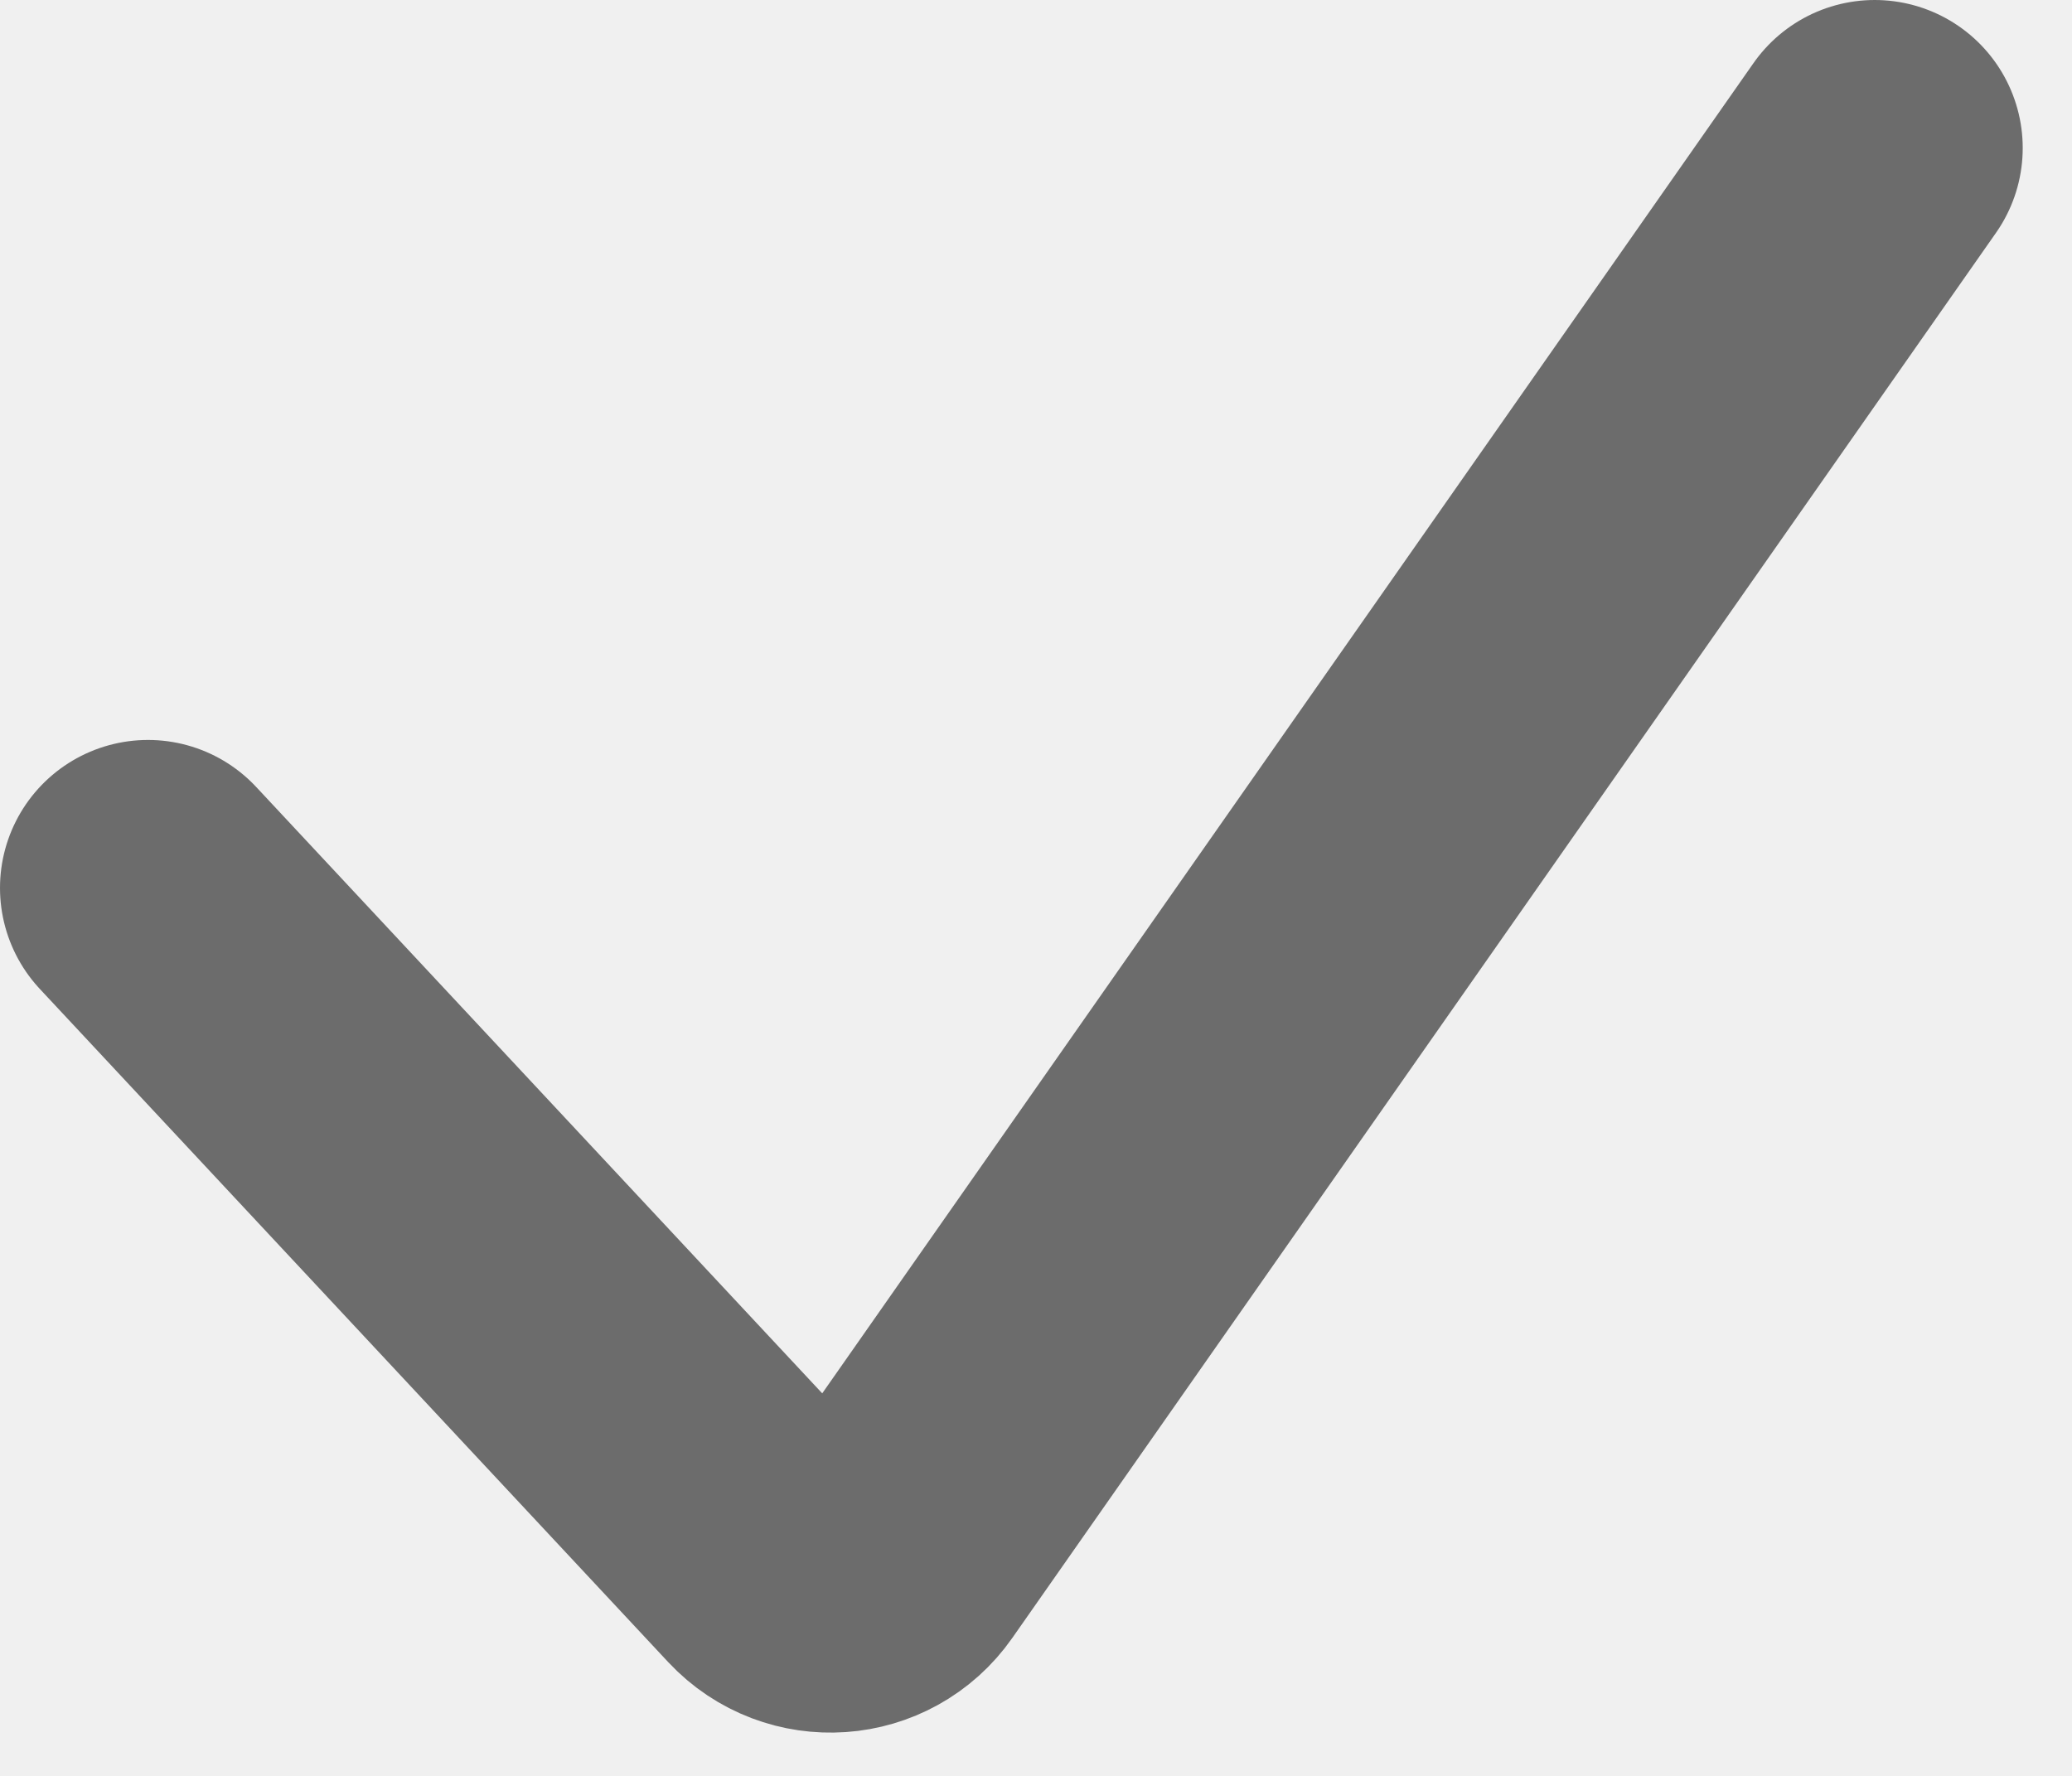
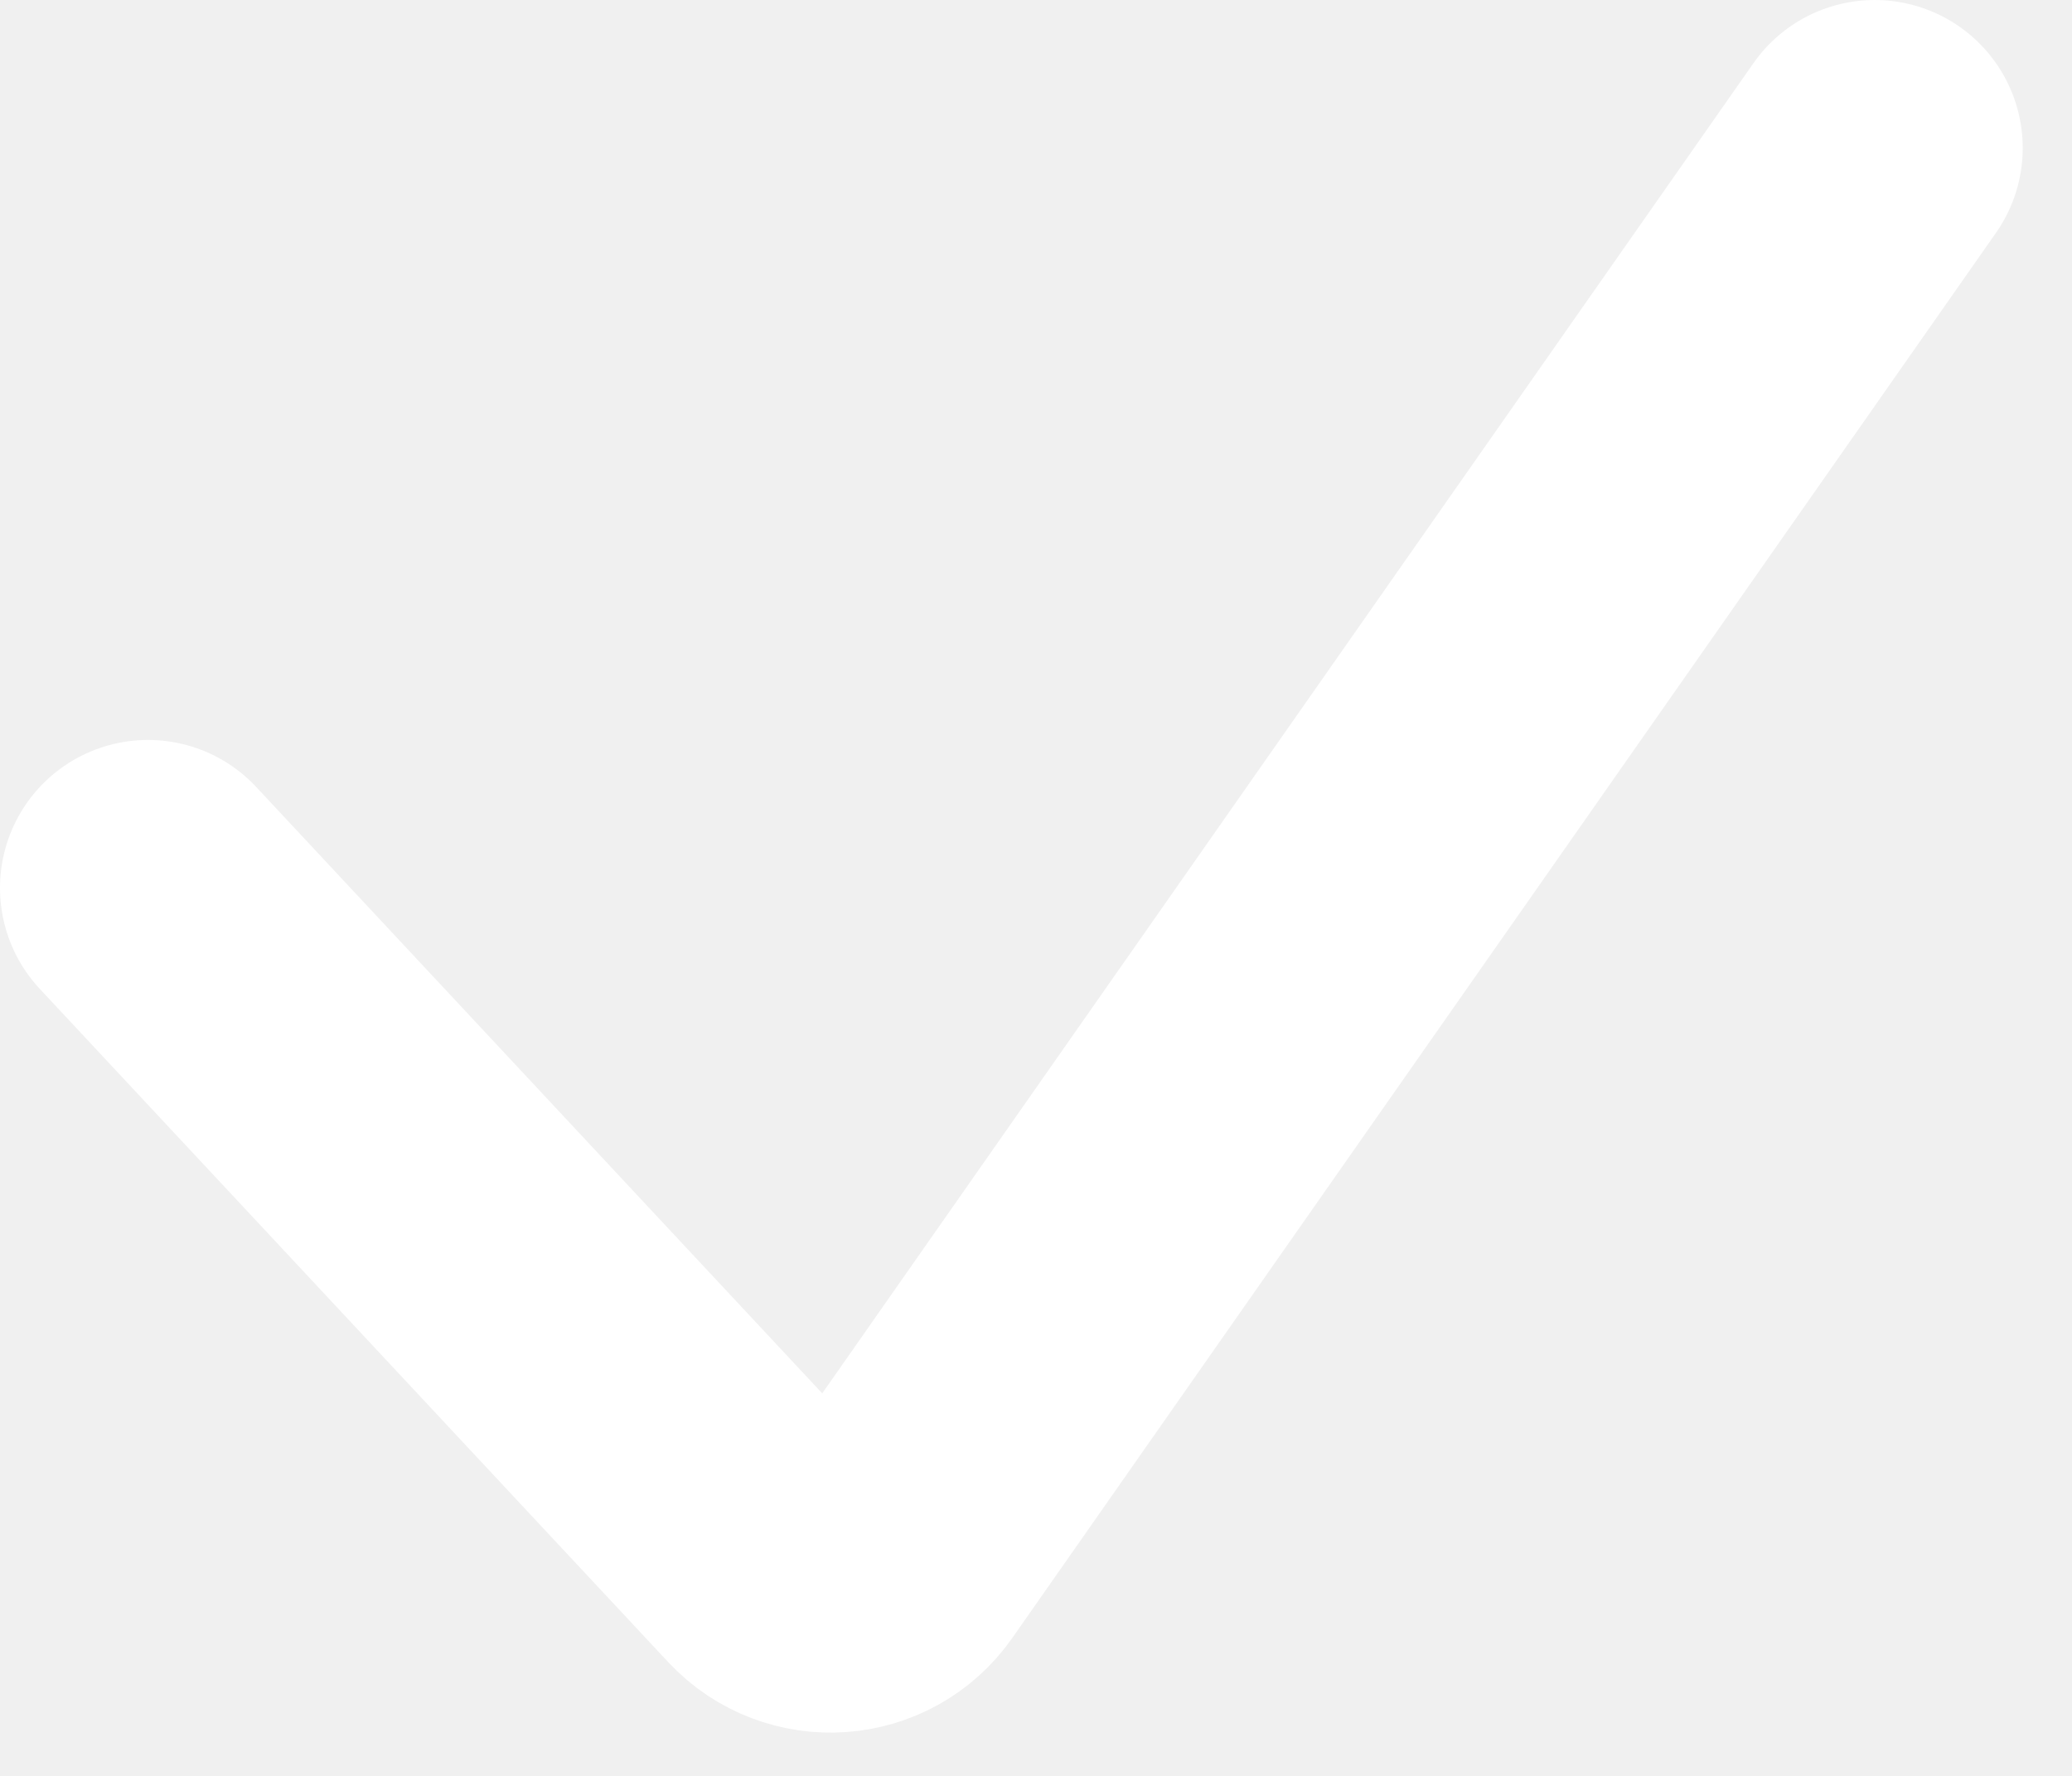
<svg xmlns="http://www.w3.org/2000/svg" width="14" height="12" viewBox="0 0 14 12" fill="none">
-   <path d="M1 6L5.246 10.549C5.463 10.781 5.839 10.755 6.021 10.494L12.667 1" stroke="black" stroke-opacity="0.55" stroke-width="2" stroke-linecap="round" />
+   <path d="M1 6L5.246 10.549C5.463 10.781 5.839 10.755 6.021 10.494L12.667 1" stroke="white" stroke-opacity="1" stroke-width="2" stroke-linecap="round" />
</svg>
